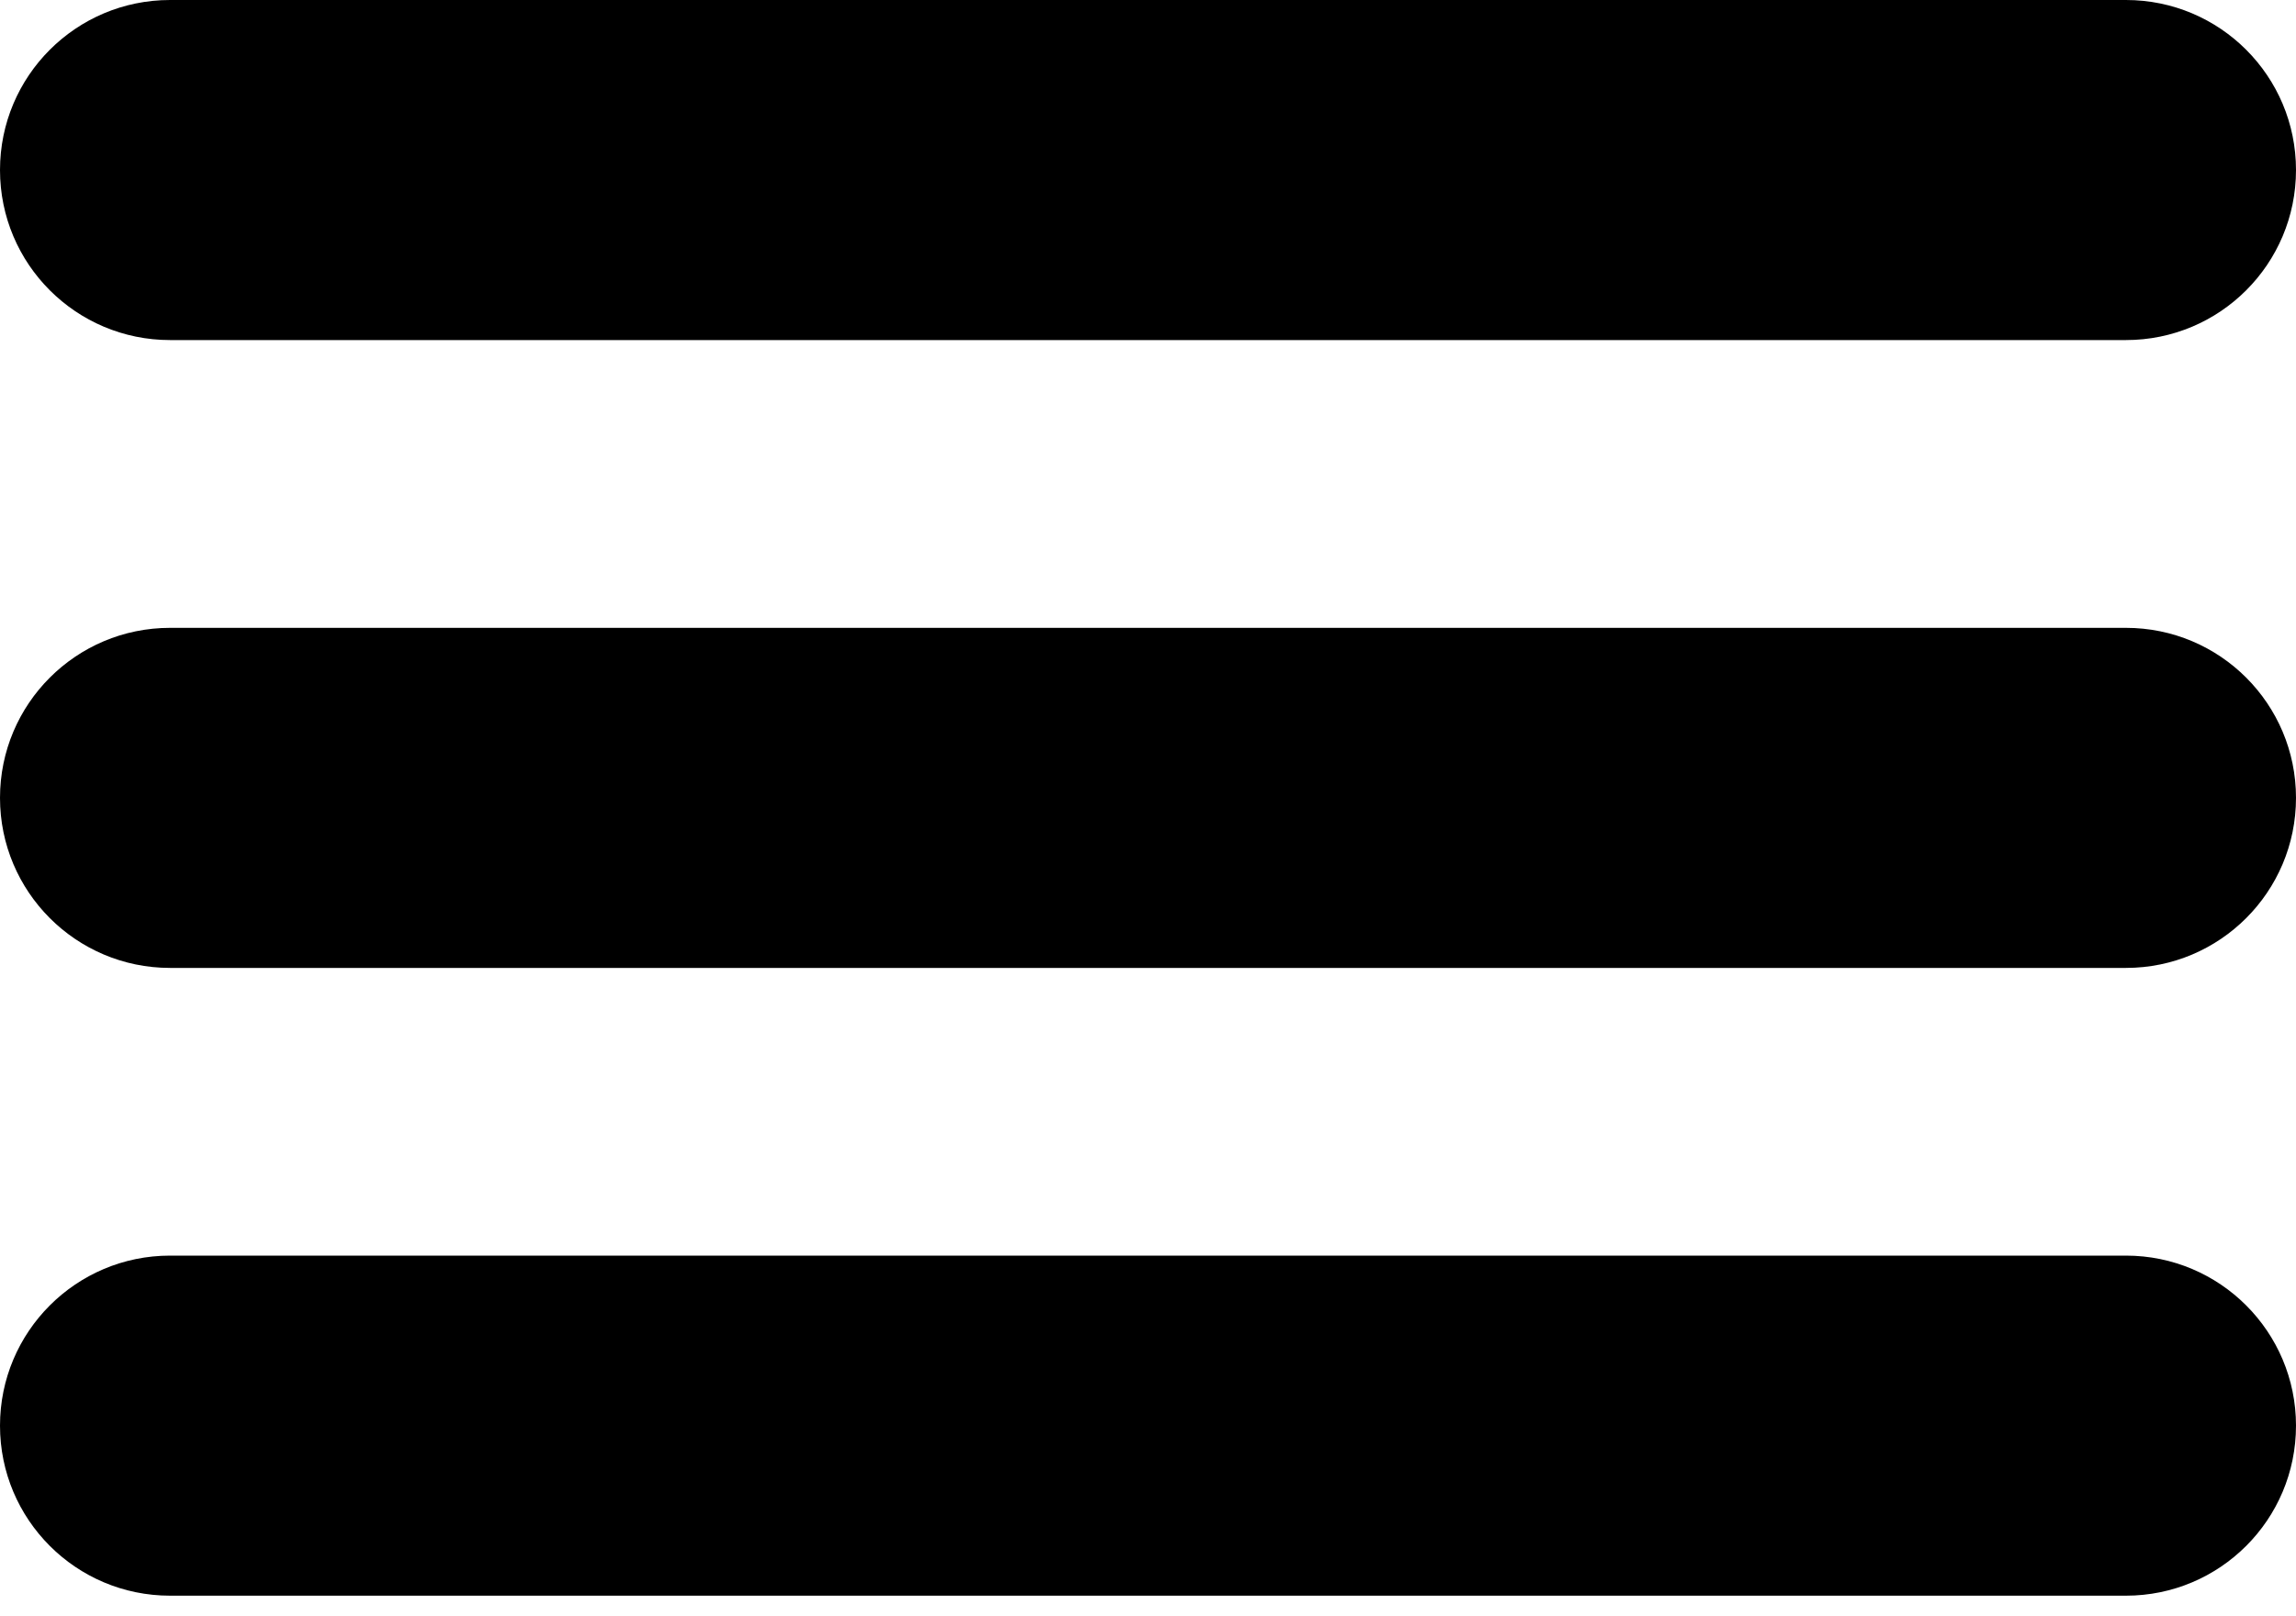
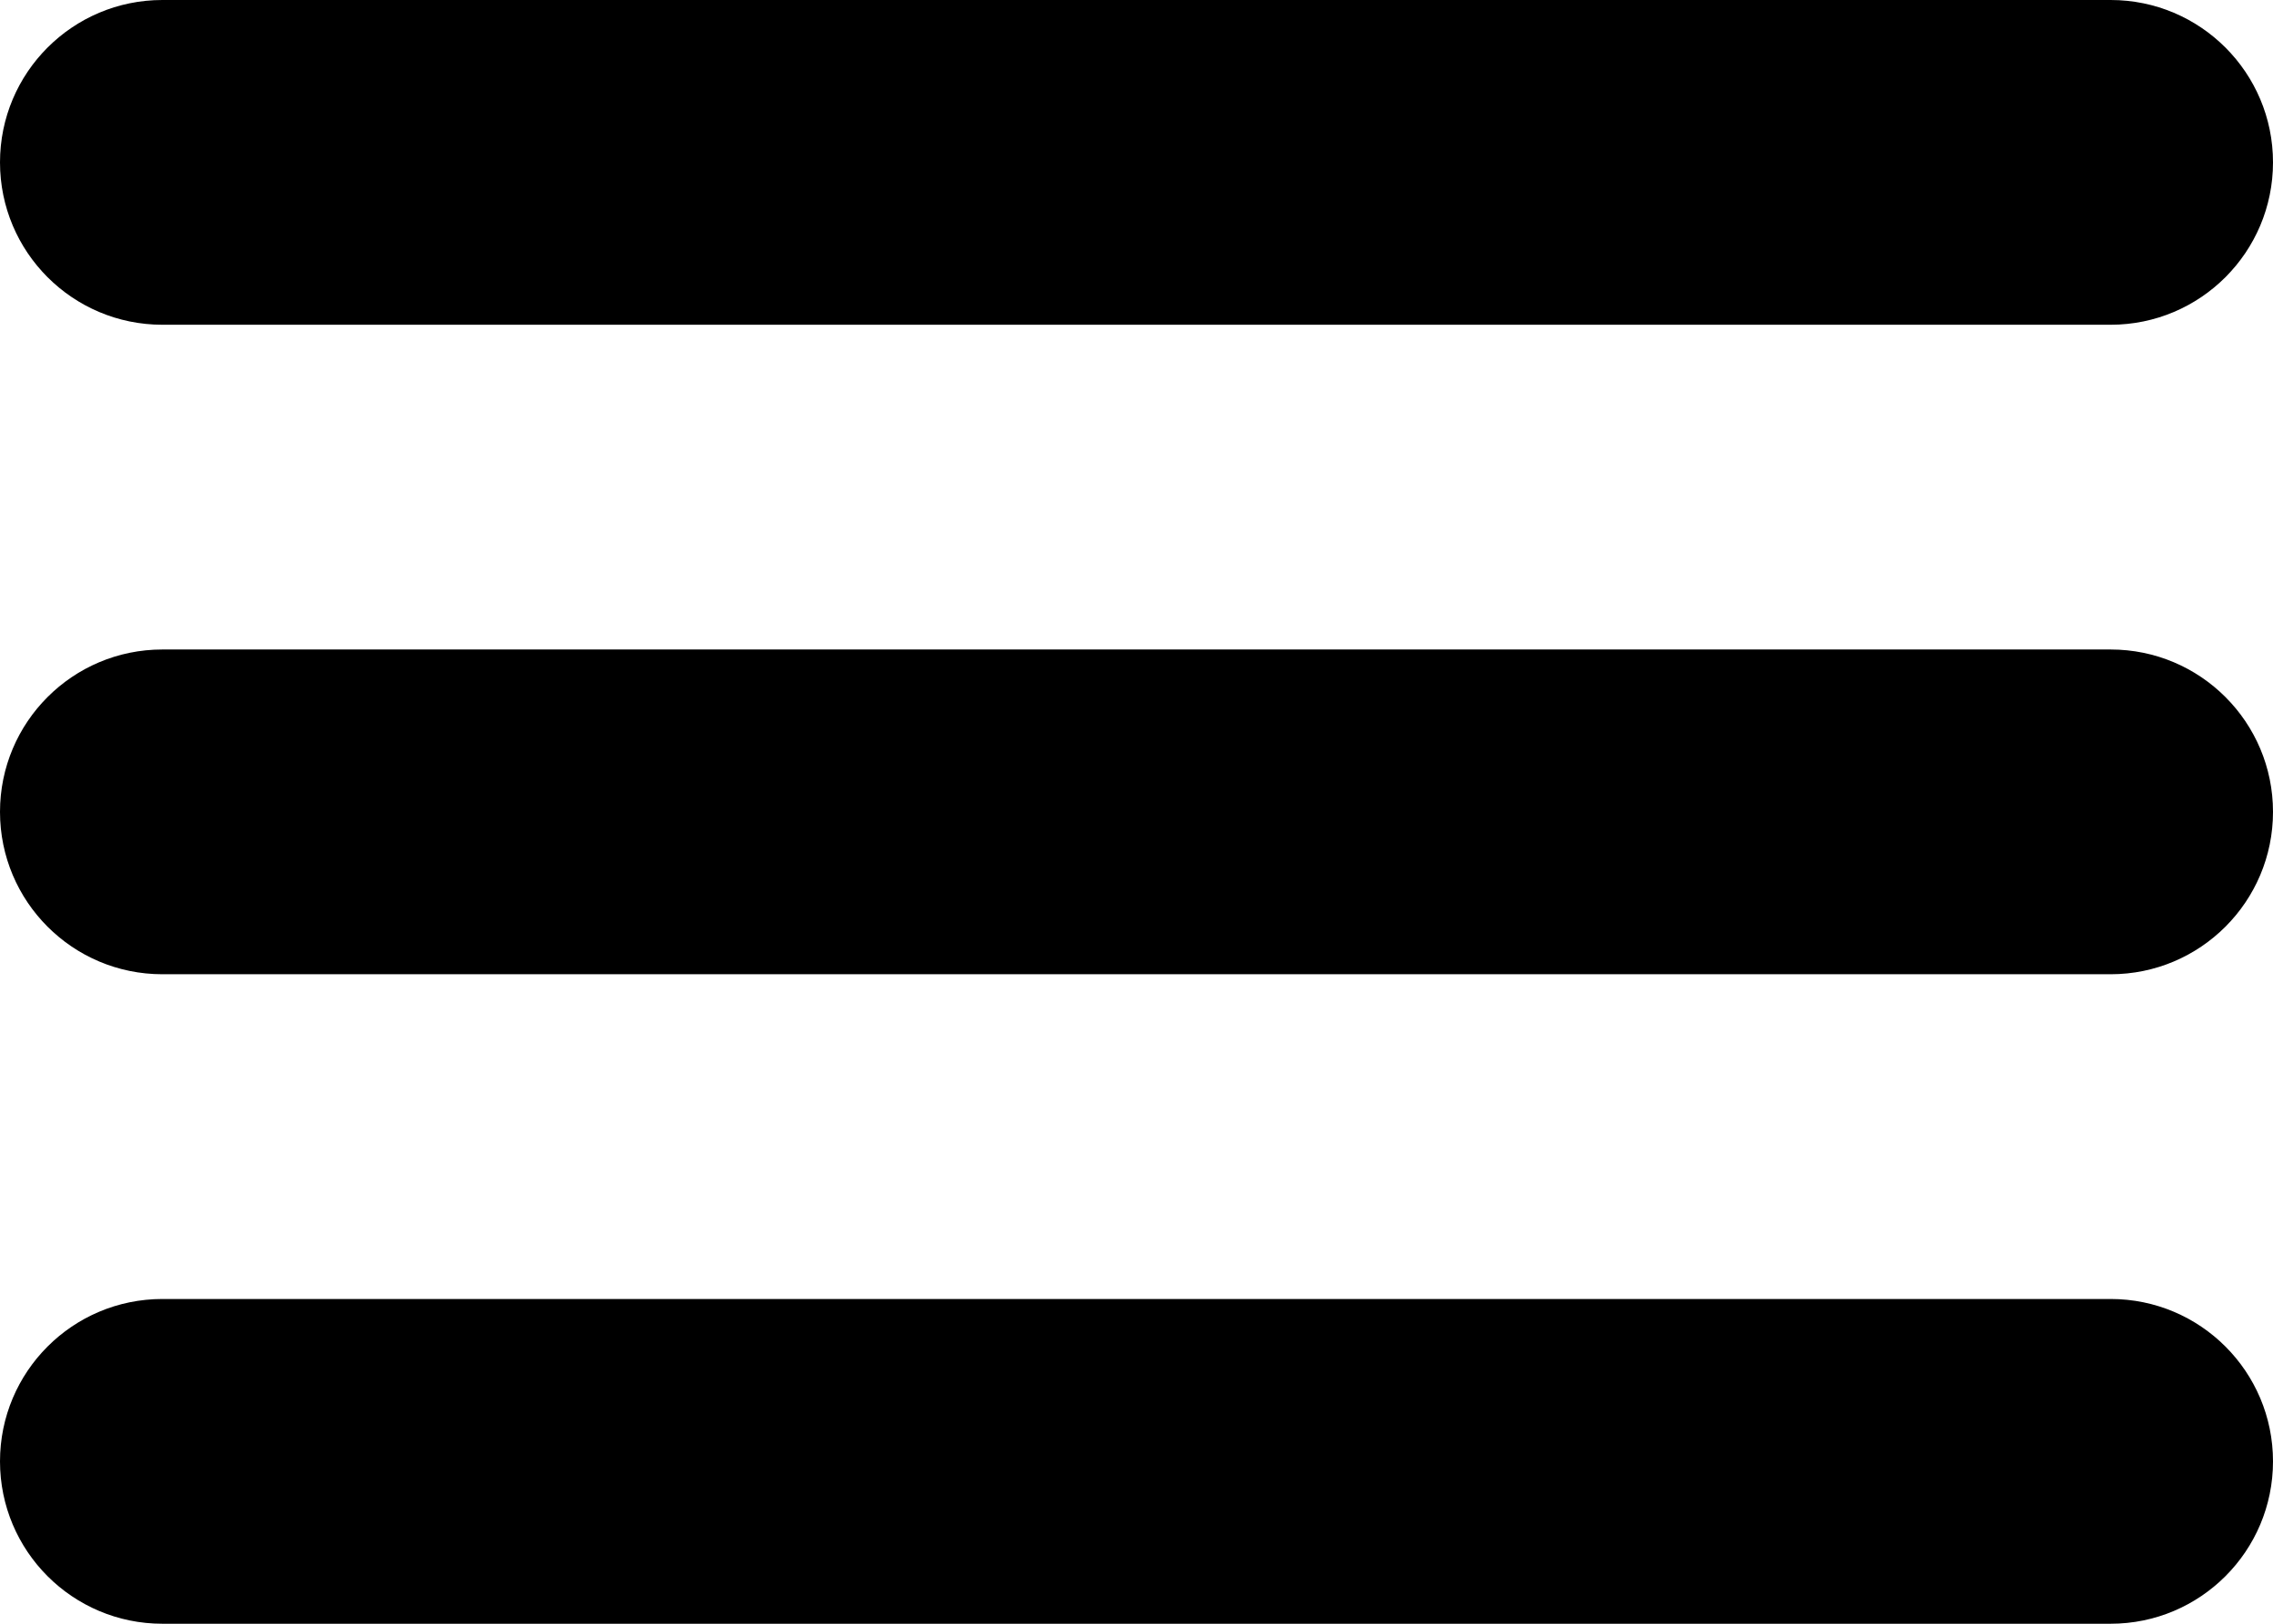
- <svg xmlns="http://www.w3.org/2000/svg" width="27" height="19" viewBox="0 0 27 19" fill="none">
-   <path d="M2 0C0.895 0 0 0.895 0 2H2V0ZM25 0H2V2H25V0ZM27 2C27 0.895 26.105 0 25 0V2H27ZM25 4C26.105 4 27 3.105 27 2H25V2V4ZM2 4H25V2H2V4ZM0 2C0 3.105 0.895 4 2 4V2V2H0ZM2 7.385C0.895 7.385 0 8.28 0 9.385H2V7.385ZM25 7.385H2V9.385H25V7.385ZM27 9.385C27 8.28 26.105 7.385 25 7.385V9.385H27ZM25 11.385C26.105 11.385 27 10.489 27 9.385H25V11.385ZM2 11.385H25V9.385H2V11.385ZM0 9.385C0 10.489 0.895 11.385 2 11.385V9.385H0ZM2 16.769V14.769C0.895 14.769 0 15.665 0 16.769H2ZM2 16.769V16.769H0C0 17.874 0.895 18.769 2 18.769V16.769ZM25 16.769H2V18.769H25V16.769ZM25 16.769V16.769V18.769C26.105 18.769 27 17.874 27 16.769H25ZM25 16.769H27C27 15.665 26.105 14.769 25 14.769V16.769ZM2 16.769H25V14.769H2V16.769Z" fill="black" />
+ <svg xmlns="http://www.w3.org/2000/svg" width="28" height="20" viewBox="0 0 28 20" fill="none">
+   <rect x="0" y="0" width="28" height="4" rx="2" fill="black" />
+   <rect x="0" y="8" width="28" height="4" rx="2" fill="black" />
+   <rect x="0" y="16" width="28" height="4" rx="2" fill="black" />
</svg>
